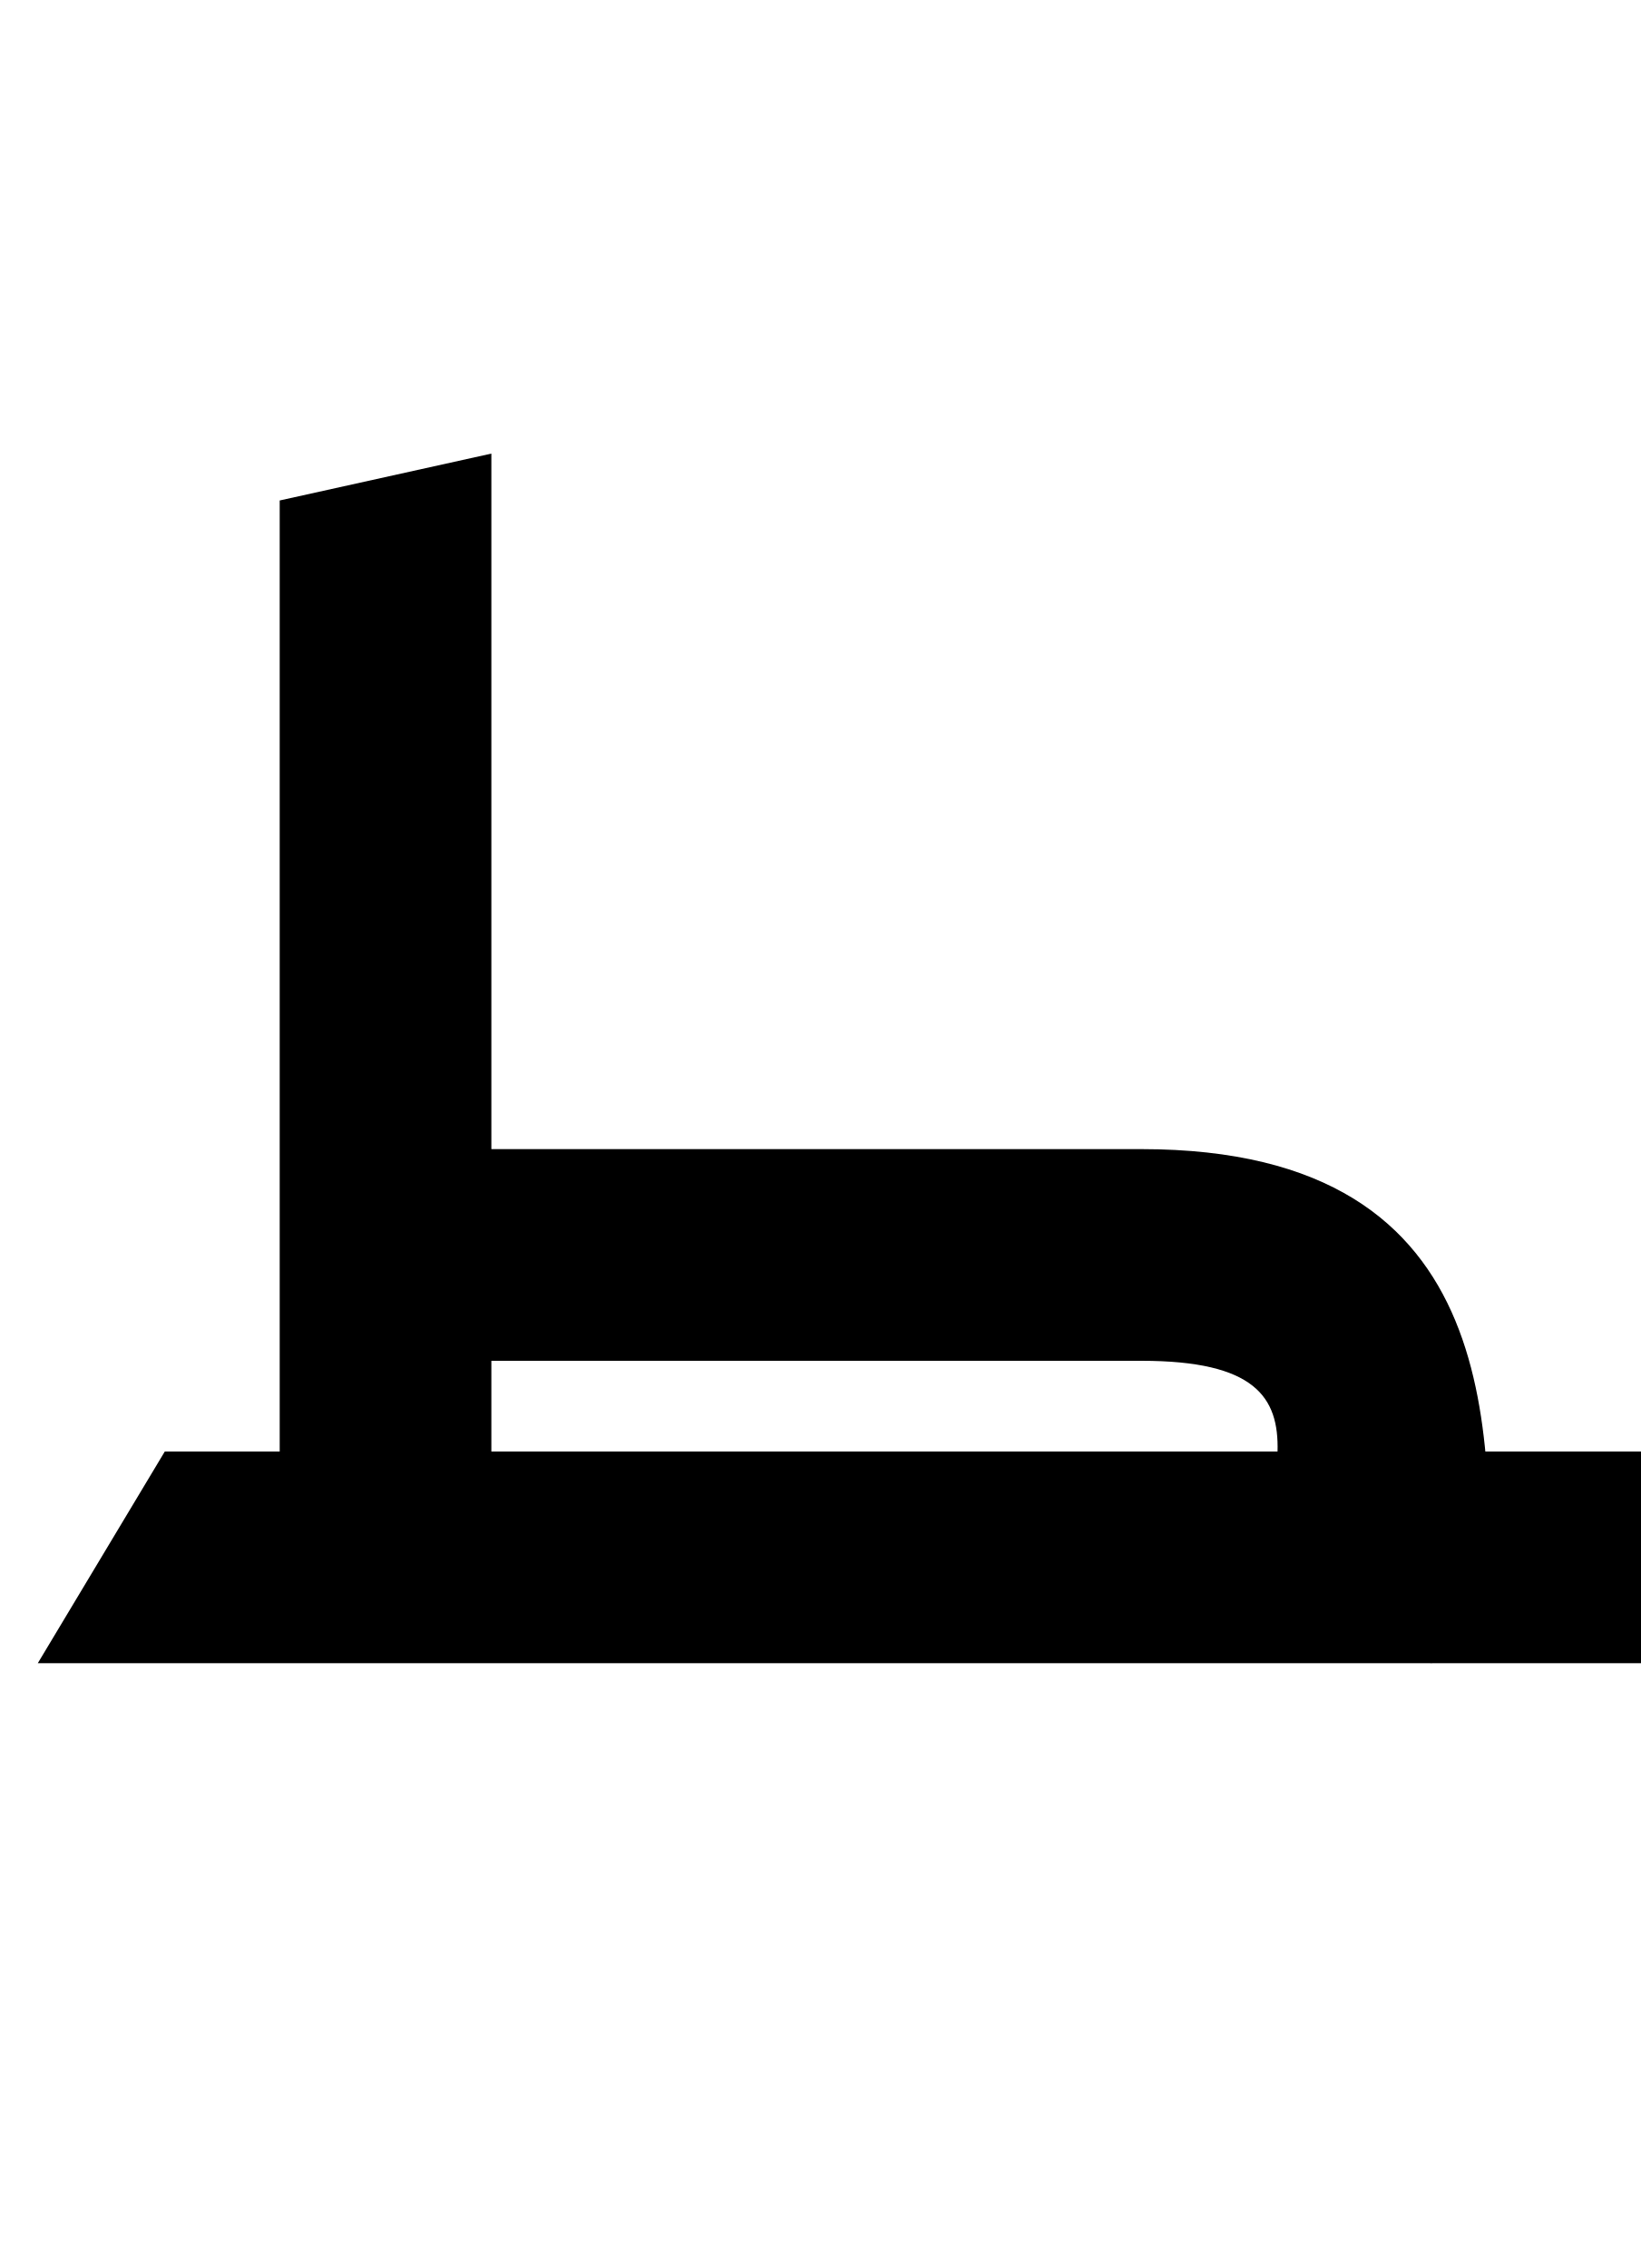
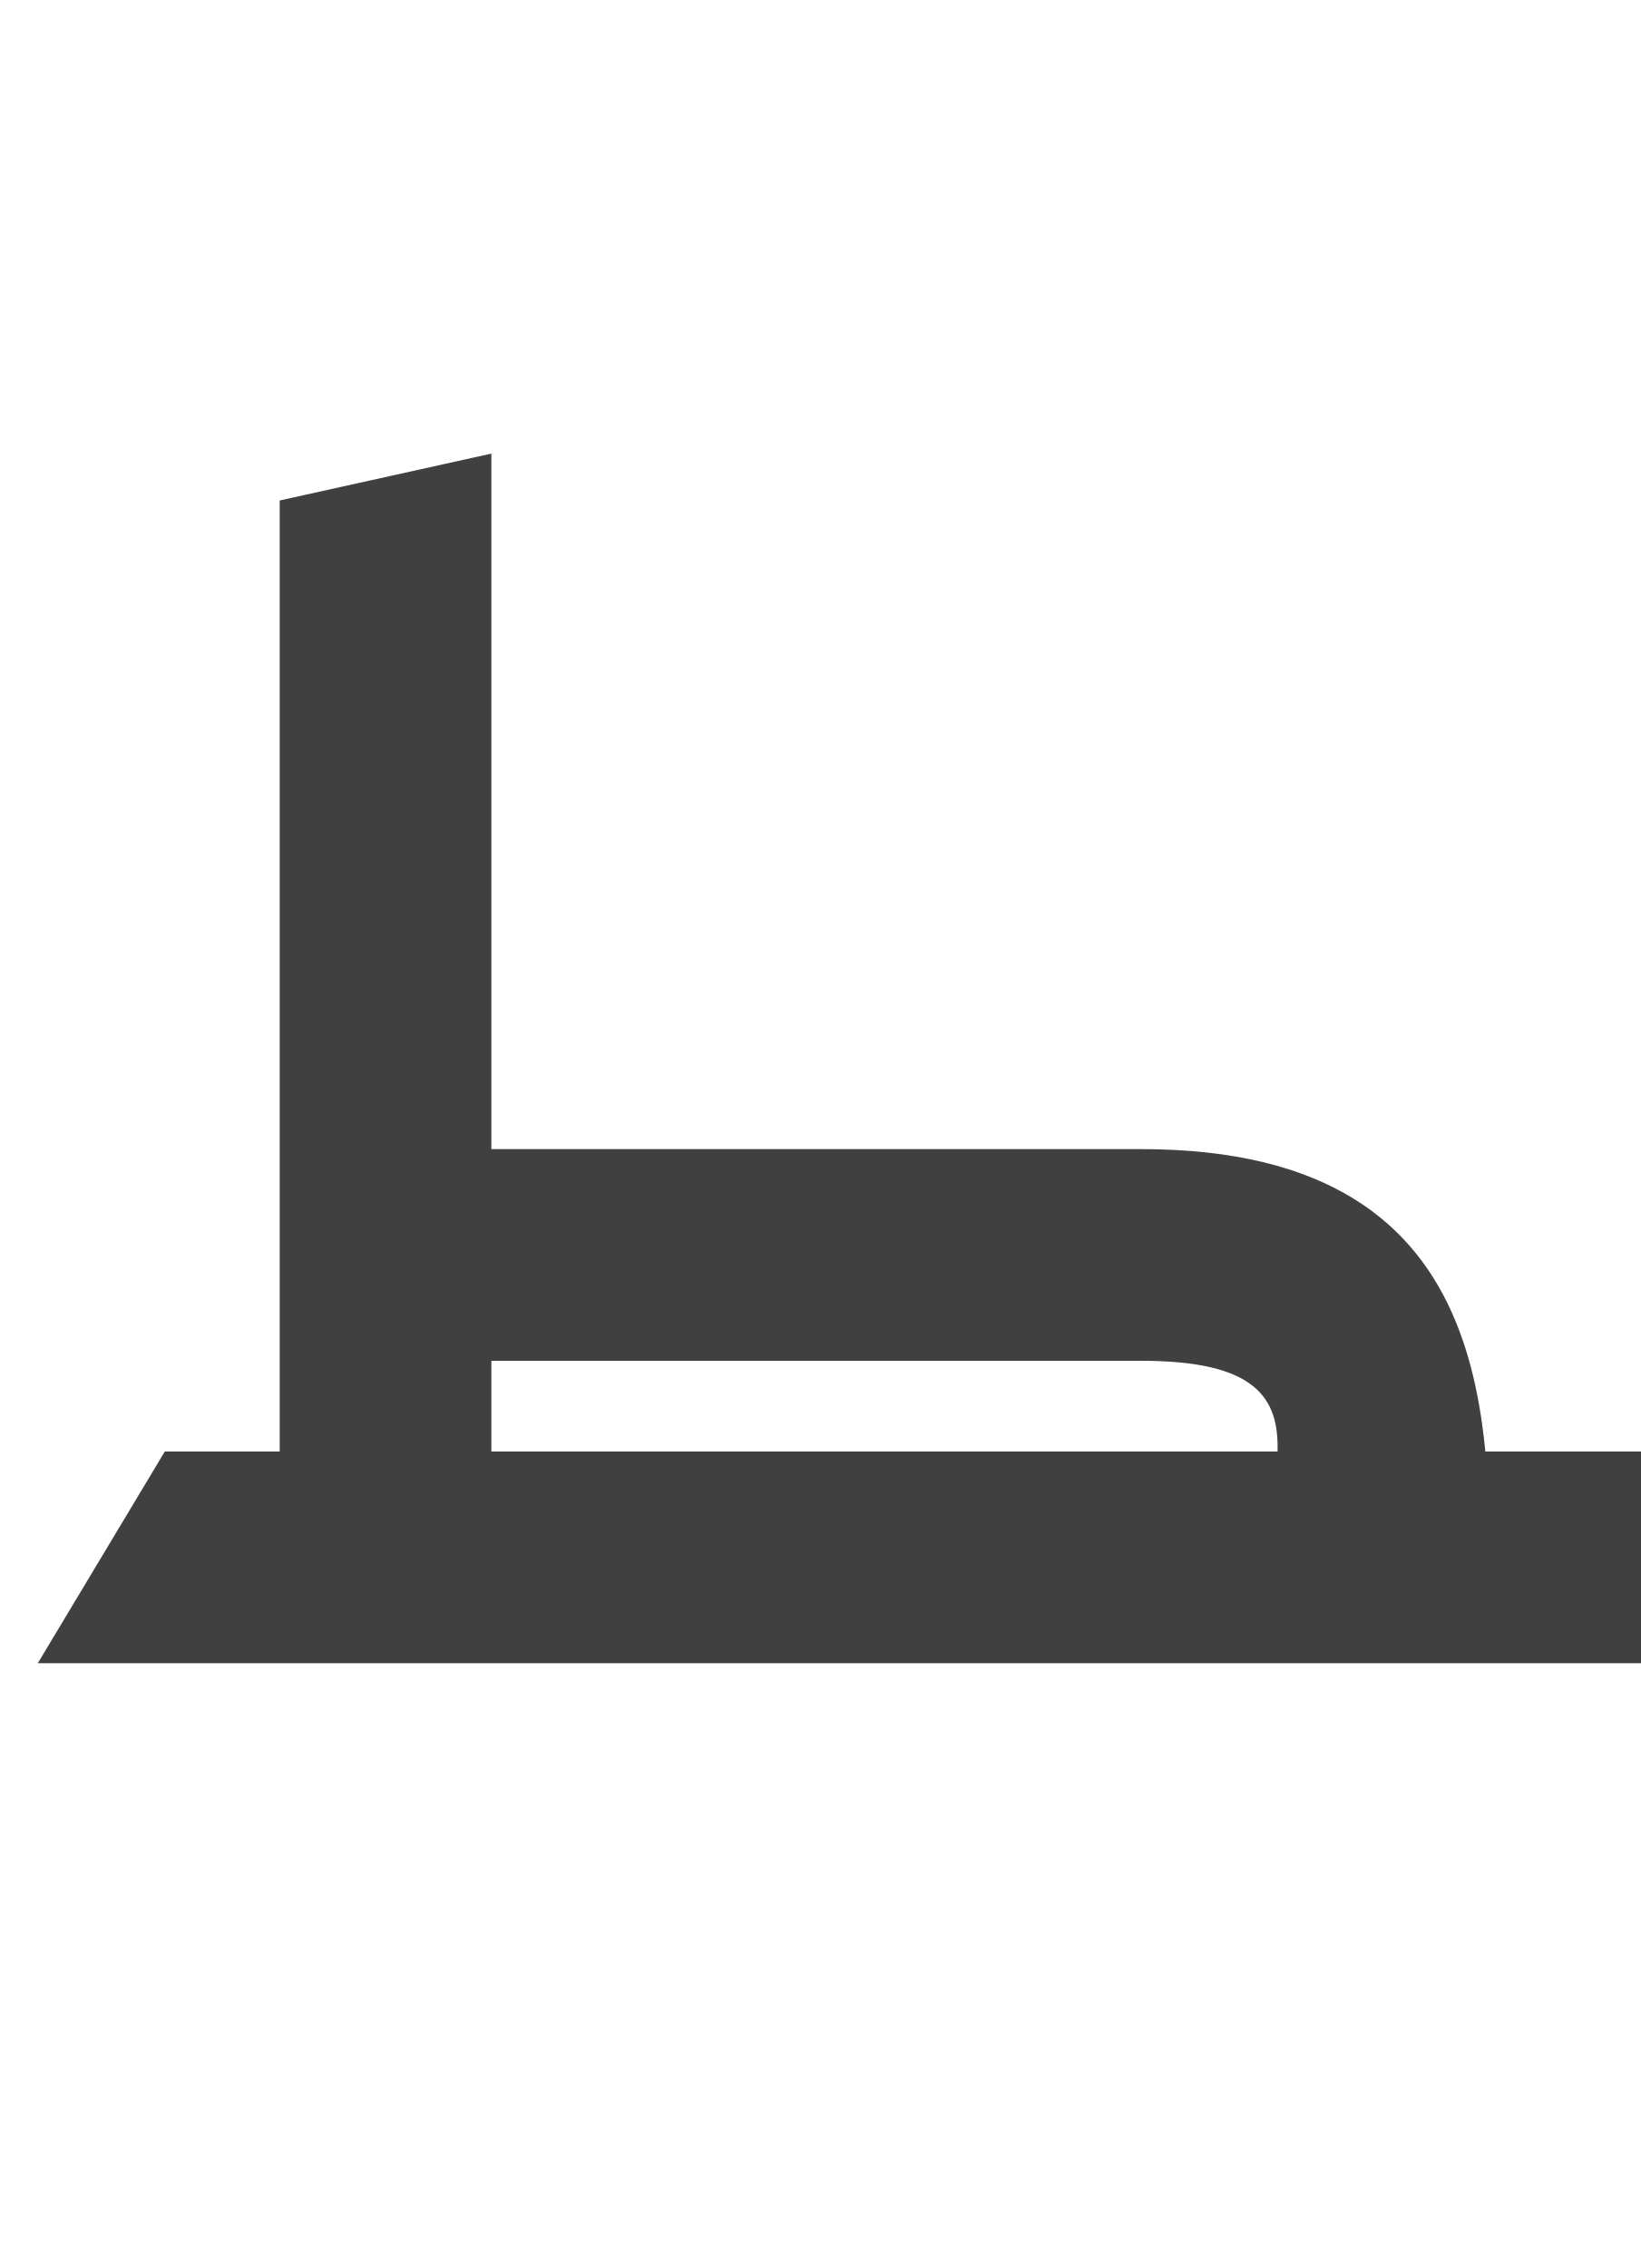
<svg xmlns="http://www.w3.org/2000/svg" version="1.1" viewBox="0 0 1085.0 1500.0" width="1085.0" height="1500.0">
  <g transform="matrix(1 0 0 -1 0 1100.0)">
-     <path d="M925.0 0.0H1105.0V140.0H925.0V0.0ZM185.0 50.0H325.0V800.0L185.0 769.0V50.0ZM25.0 0.0H345.0V140.0H109.0L25.0 0.0ZM535.0 550.0ZM535.0 550.0ZM535.0 -150.0ZM230.0 0.0H945.0C945.0 0.0 985.0 -2.0 985.0 23.0C985.0 143.0 1002.0 340.0 755.0 340.0H230.0V200.0H755.0C830.0 200.0 846.0 176.0 845.0 140.0H230.0V0.0Z" />
+     <path opacity="0.75" d="M925.0 0.0H1105.0V140.0H925.0V0.0ZM185.0 50.0H325.0V800.0L185.0 769.0V50.0ZM25.0 0.0H345.0V140.0H109.0L25.0 0.0ZM535.0 550.0ZM535.0 550.0ZM535.0 -150.0ZM230.0 0.0H945.0C945.0 0.0 985.0 -2.0 985.0 23.0C985.0 143.0 1002.0 340.0 755.0 340.0H230.0V200.0H755.0C830.0 200.0 846.0 176.0 845.0 140.0H230.0V0.0Z" />
  </g>
</svg>
